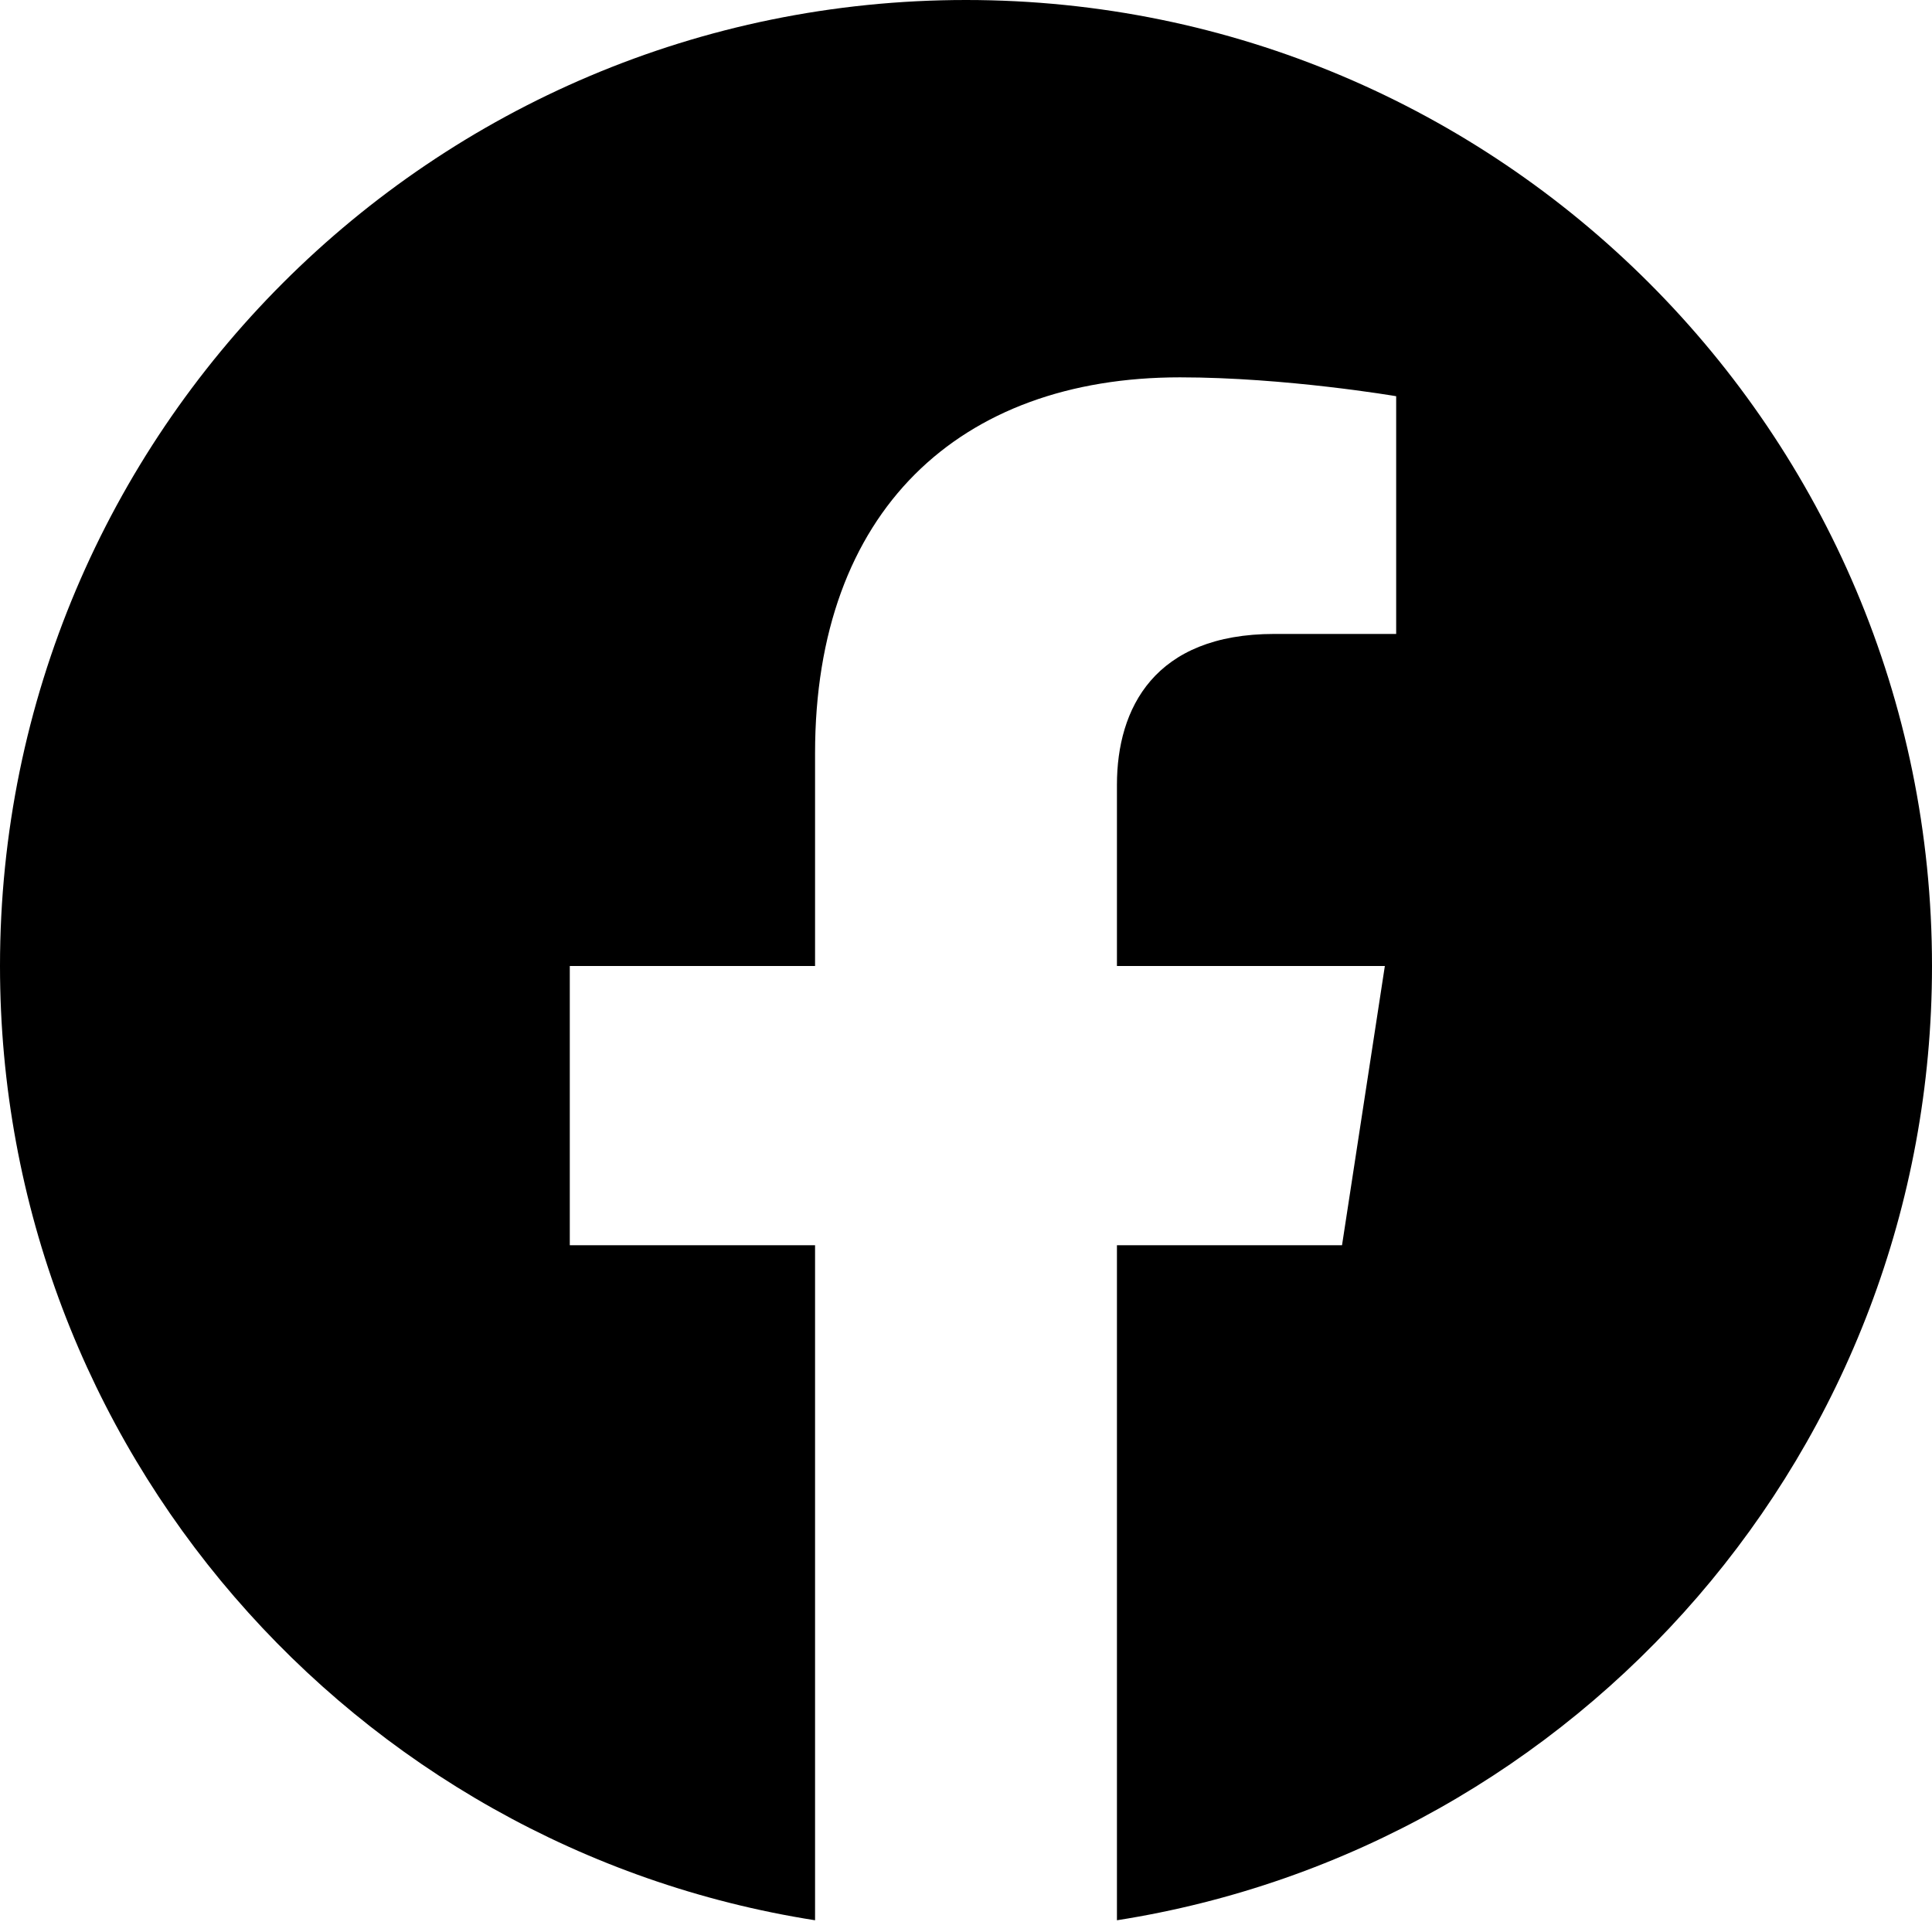
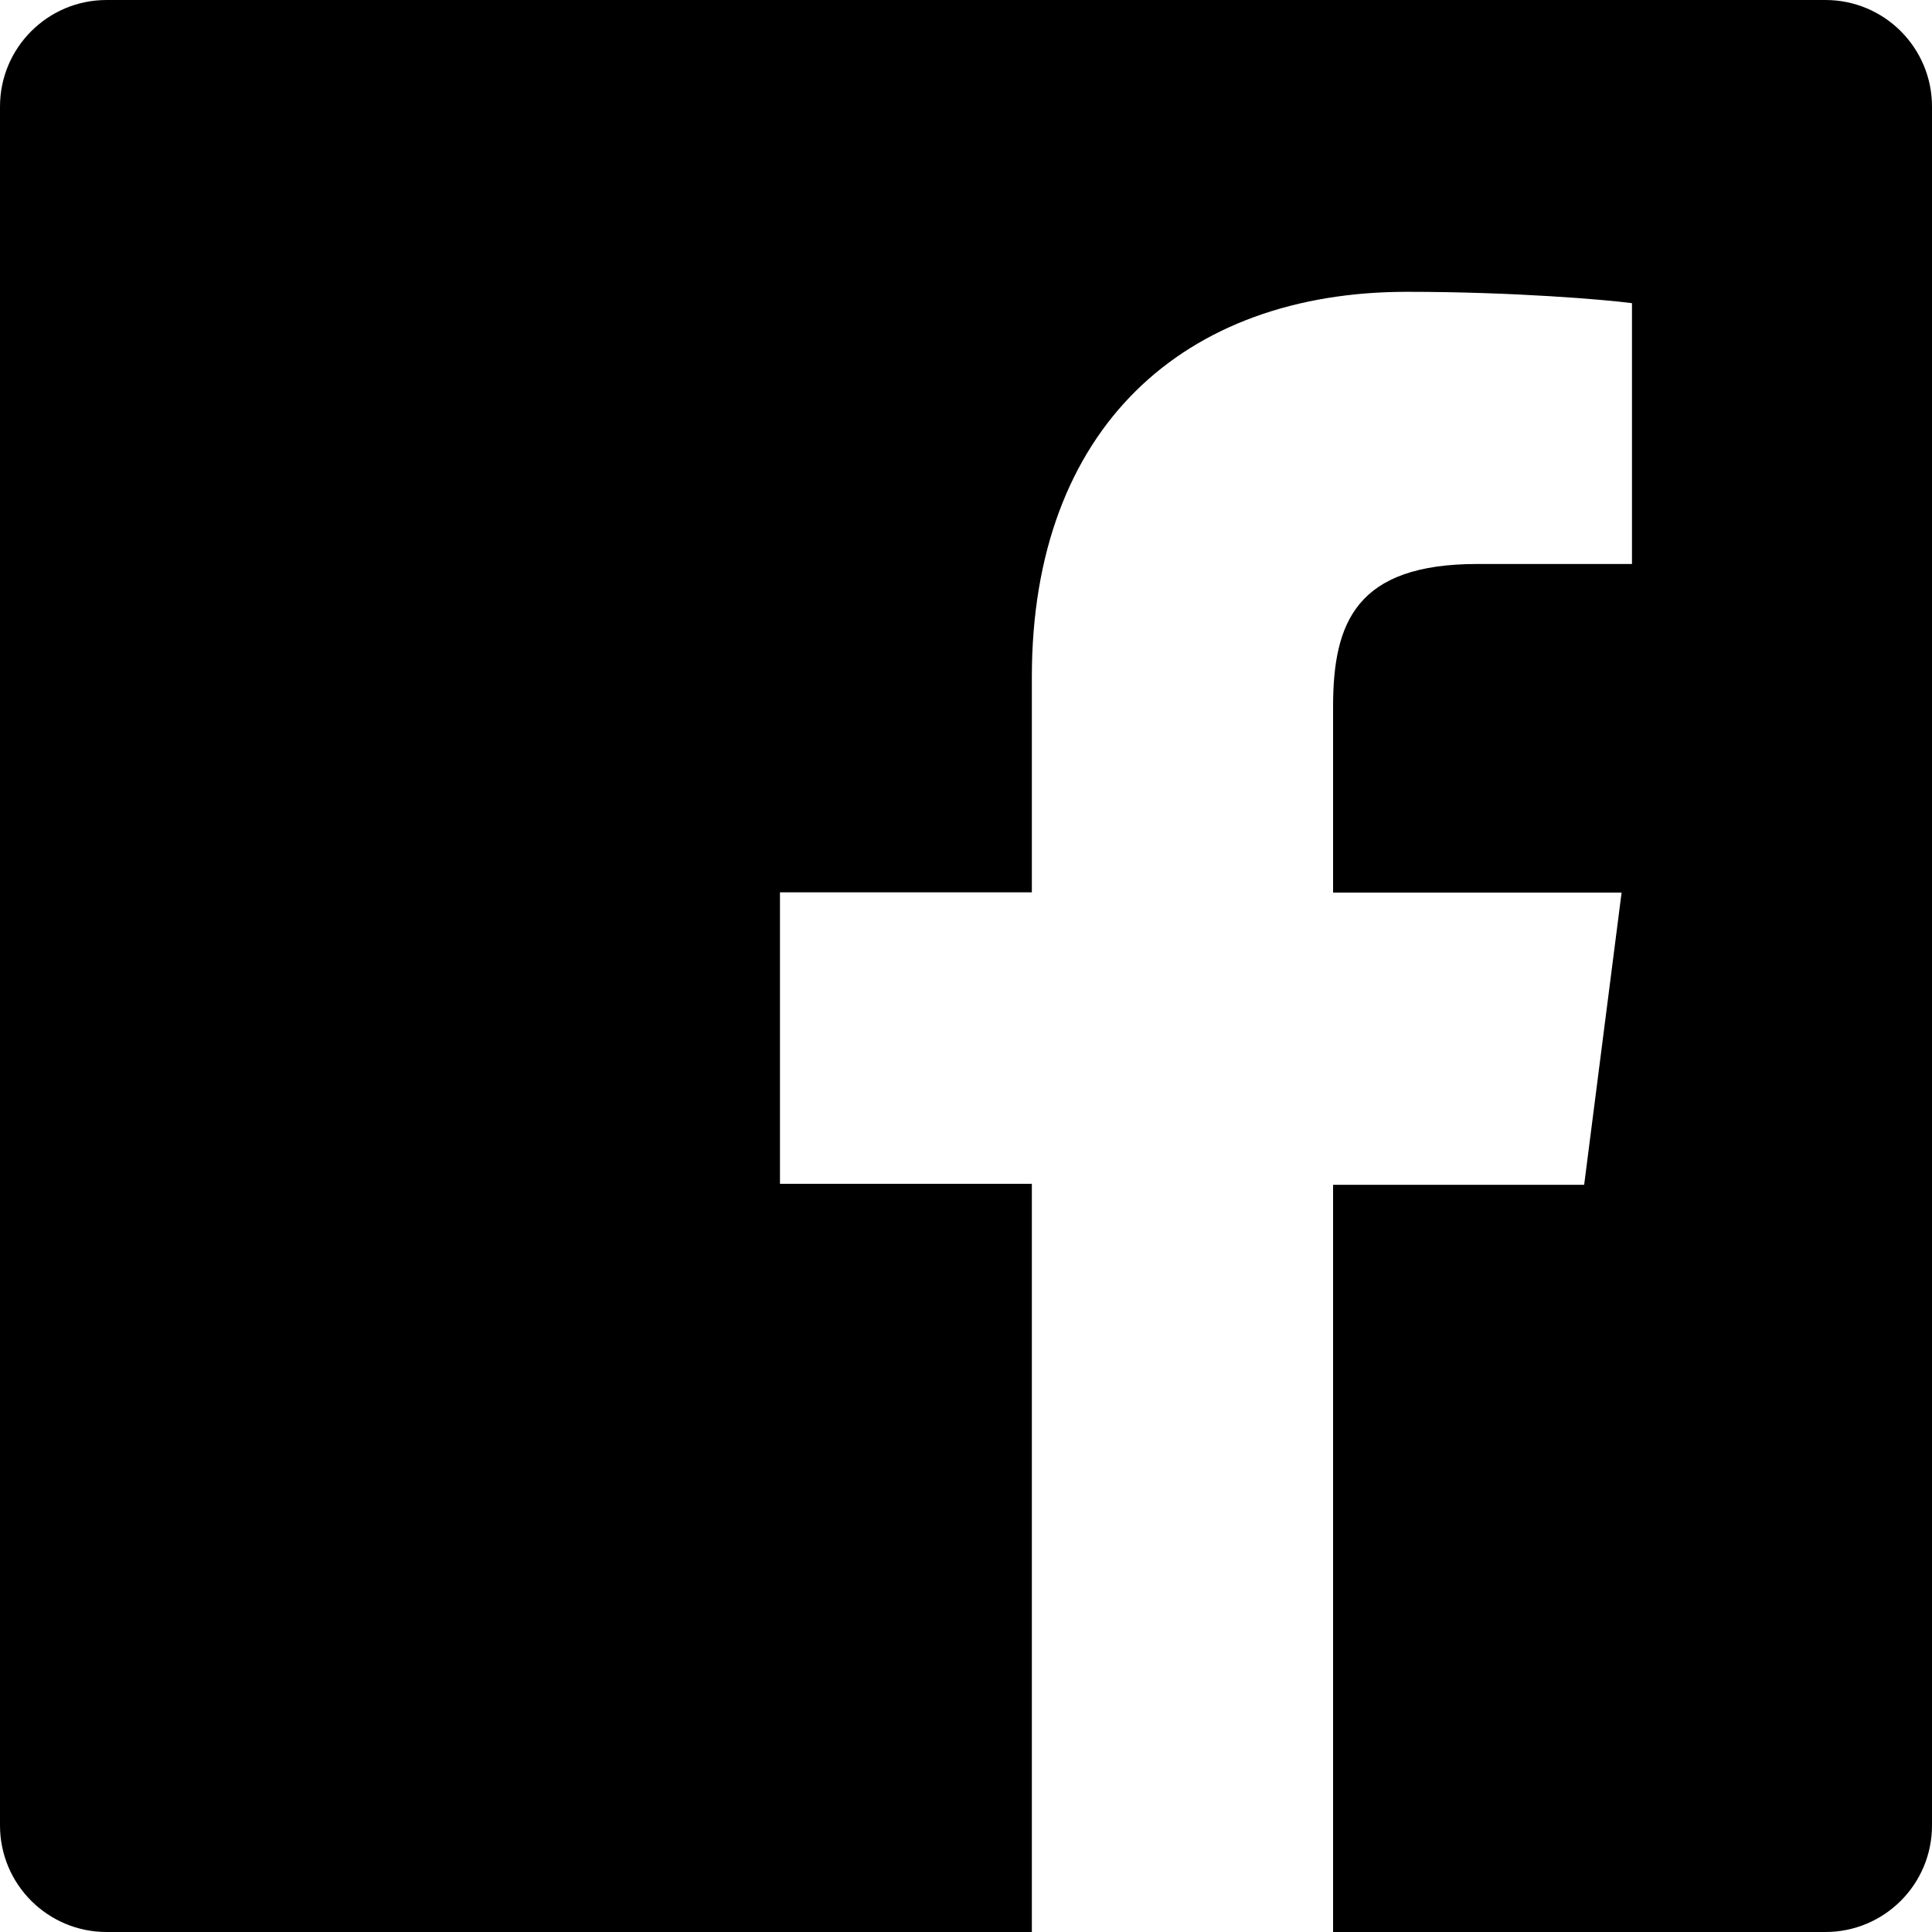
- <svg xmlns="http://www.w3.org/2000/svg" class="icon icon-facebook" version="1.1" id="svg3751" xml:space="preserve" viewBox="0 0 1365.333 1365.333">
-   <defs id="defs3755" />
-   <g id="g3759" transform="matrix(1.333333,0,0,-1.333333,0,1365.333)">
-     <g id="g3761" transform="scale(0.1)">
-       <path d="m 10240,5120 c 0,2827.7 -2292.3,5120 -5120,5120 C 2292.3,10240 0,7947.7 0,5120 0,2564.46 1872.31,446.301 4320,62.199 V 3640 H 3020 v 1480 h 1300 v 1128 c 0,1283.2 764.38,1992 1933.9,1992 560.17,0 1146.1,-100 1146.1,-100 V 6880 H 6754.38 C 6118.35,6880 5920,6485.33 5920,6080.43 V 5120 H 7340 L 7113,3640 H 5920 V 62.199 C 8367.69,446.301 10240,2564.46 10240,5120" style="fill-opacity:1;fill-rule:nonzero;stroke:none" id="path3763" />
-     </g>
-   </g>
+ <svg xmlns="http://www.w3.org/2000/svg" class="icon icon-facebook" viewBox="0 0 24 24">
+   <path d="M22.676 0H1.324C.593 0 0 .593 0 1.324v21.352C0 23.408.593 24 1.324 24h11.494v-9.294H9.689v-3.621h3.129V8.41c0-3.099 1.894-4.785 4.659-4.785 1.325 0 2.464.097 2.796.141v3.24h-1.921c-1.5 0-1.792.721-1.792 1.771v2.311h3.584l-.465 3.63H16.56V24h6.115c.733 0 1.325-.592 1.325-1.324V1.324C24 .593 23.408 0 22.676 0" />
</svg>
